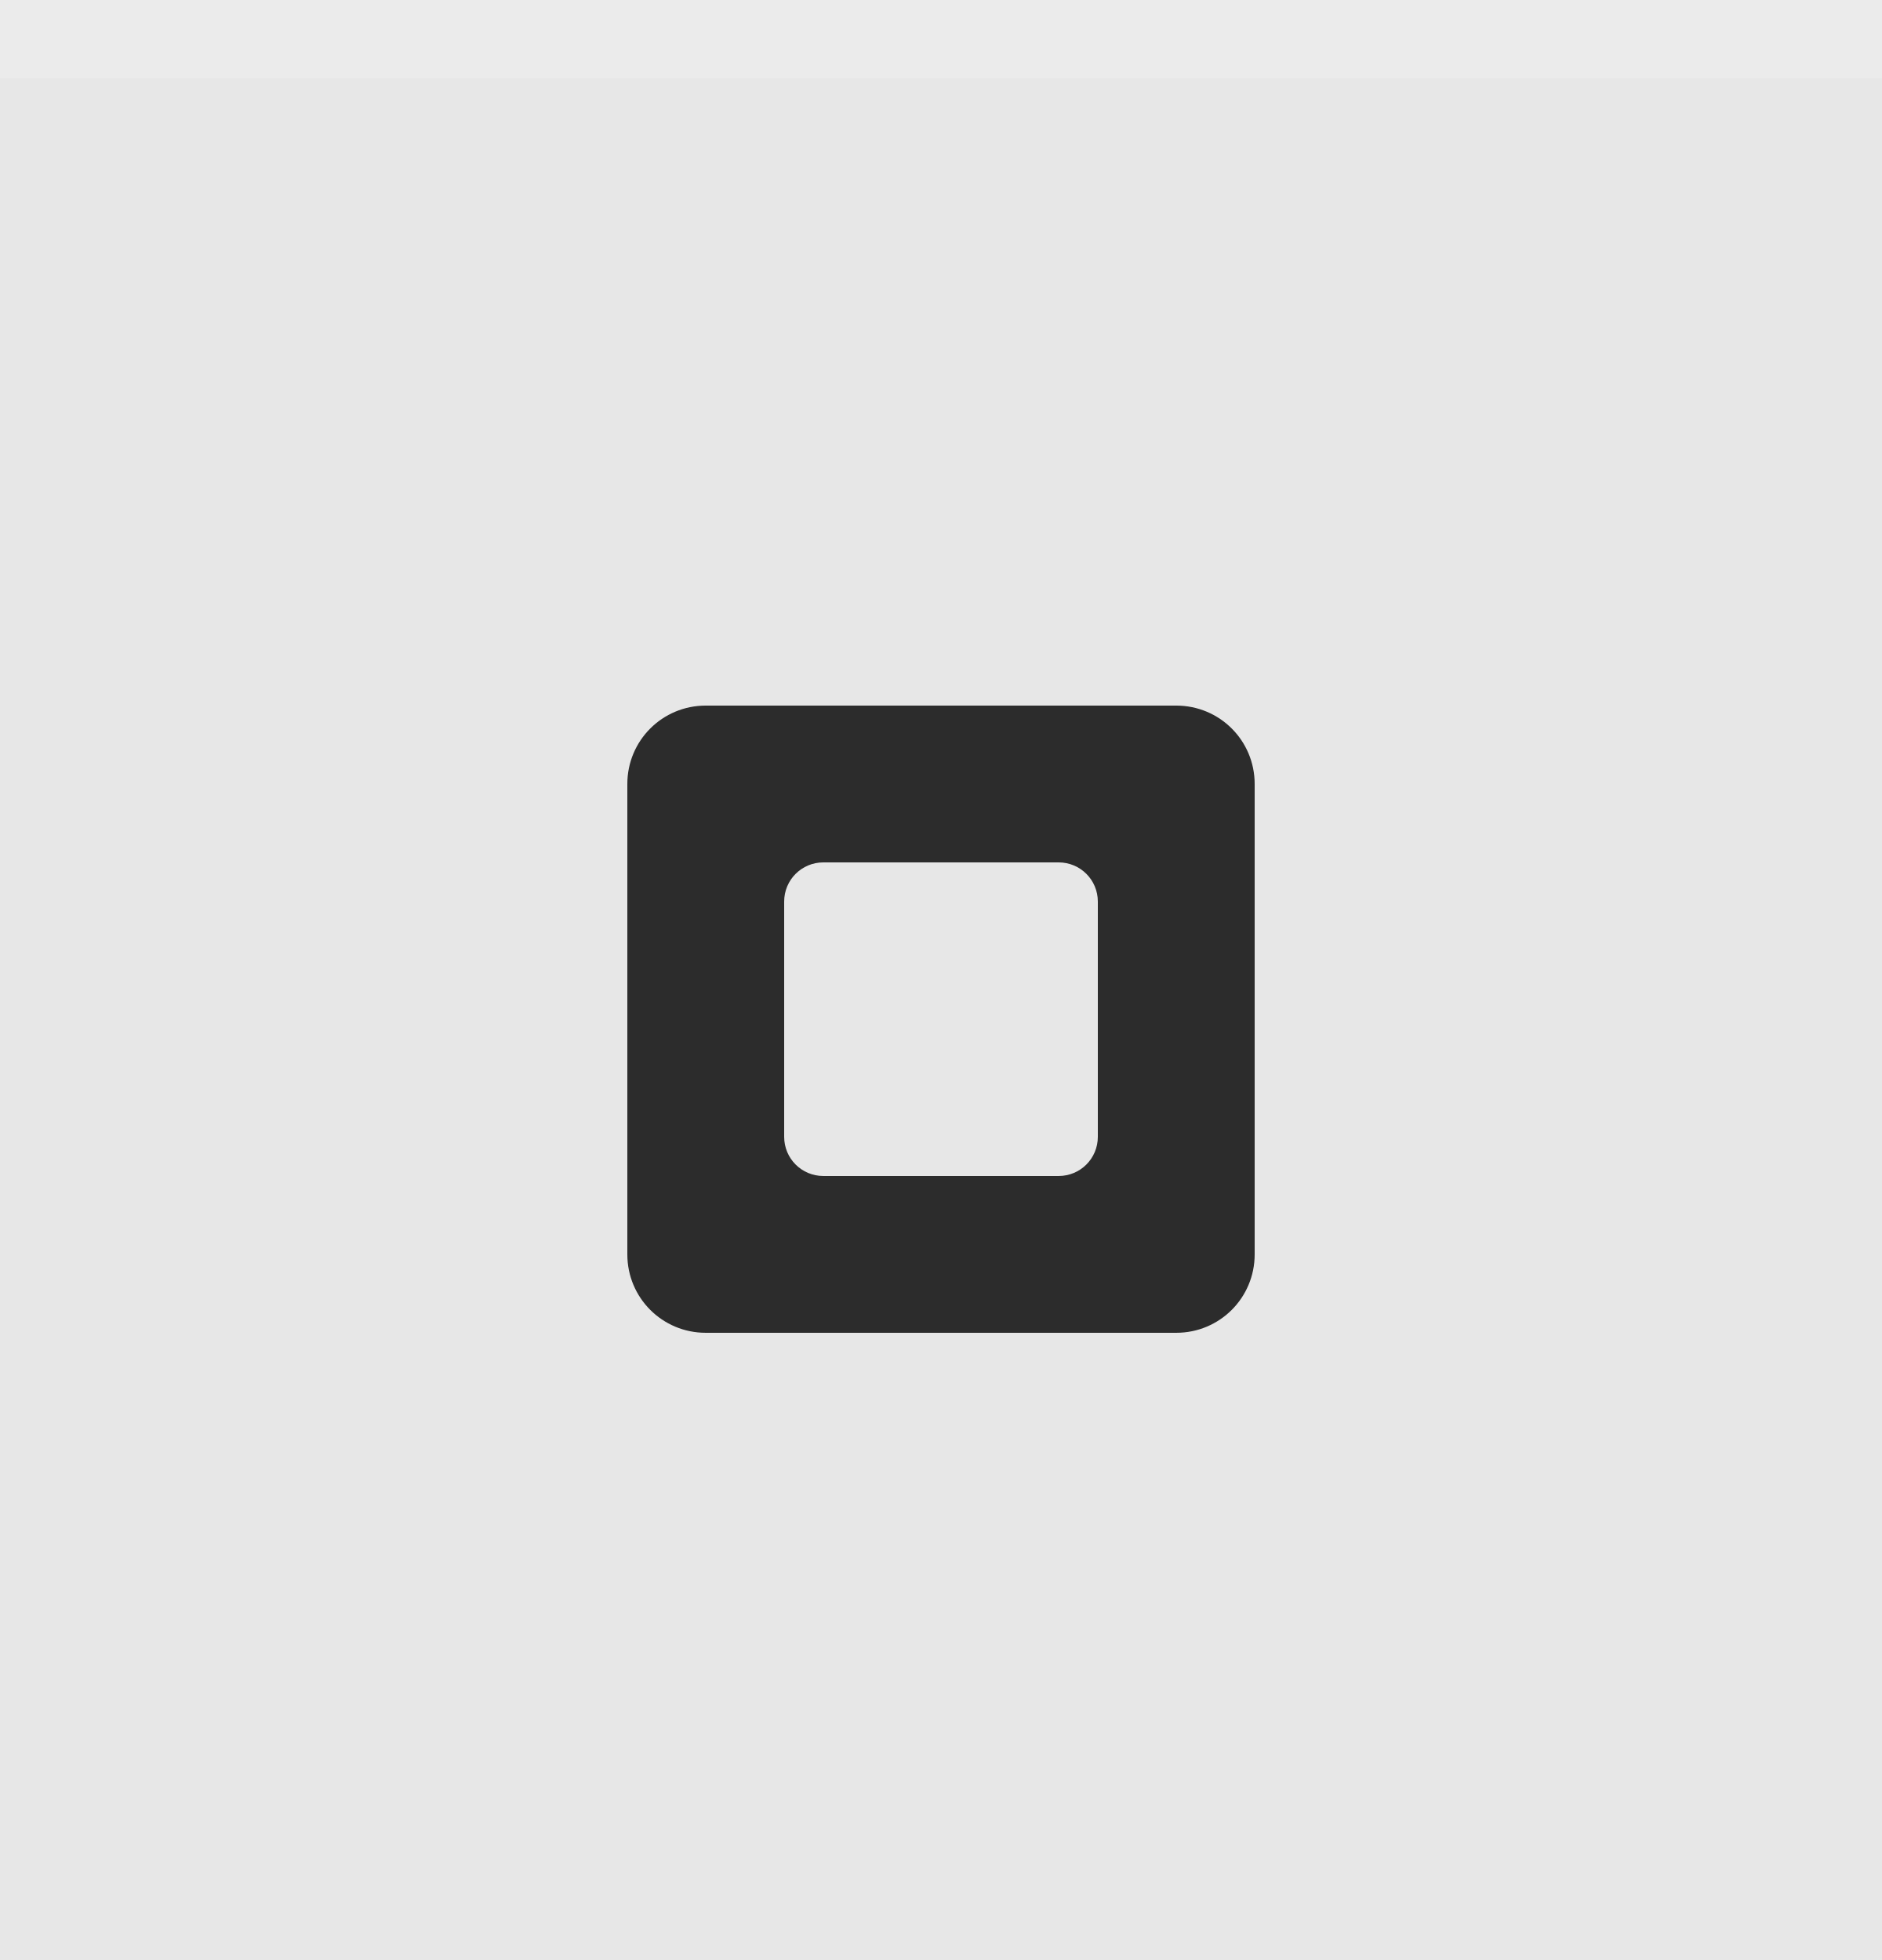
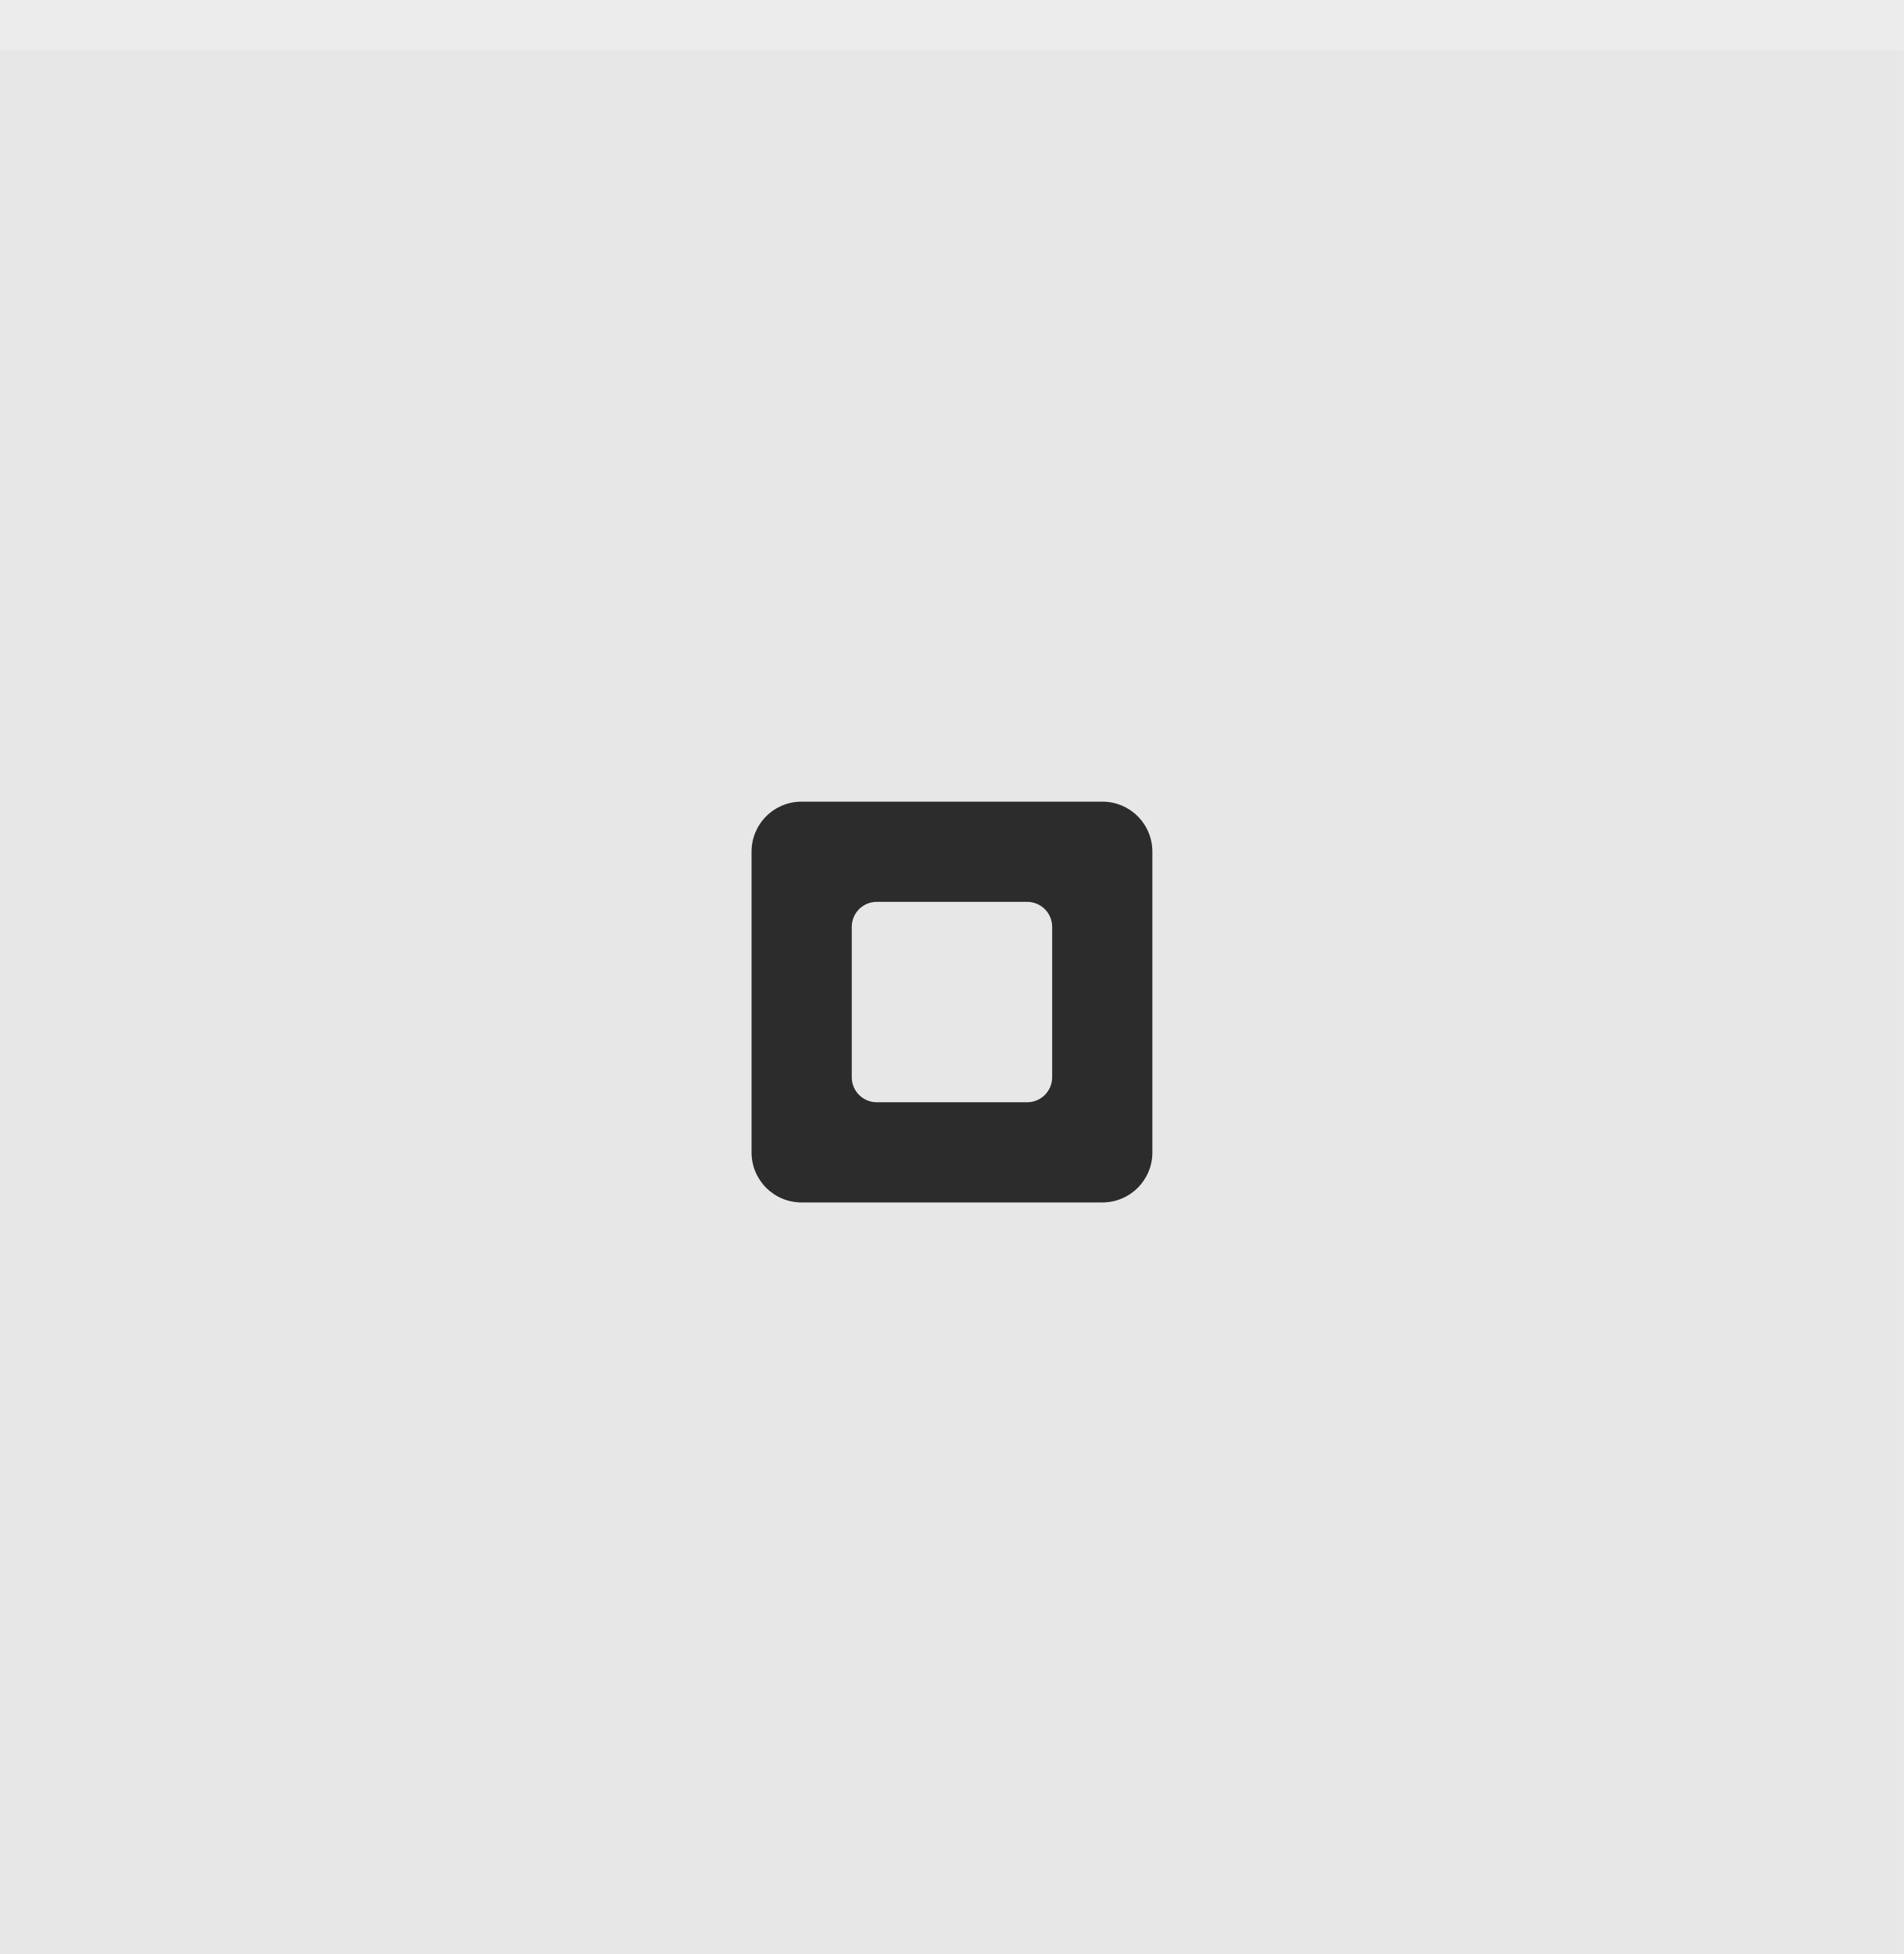
- <svg xmlns="http://www.w3.org/2000/svg" width="24" height="25" viewBox="0 0 24 25" id="svg4142" version="1.1">
+ <svg xmlns="http://www.w3.org/2000/svg" width="38" height="39" viewBox="0 0 38 39" id="svg4142" version="1.1">
  <defs id="defs4144" />
-   <g id="layer1" transform="translate(0,-1027.362)">
-     <rect style="opacity:1;fill:#e7e7e7;fill-opacity:1;fill-rule:evenodd;stroke:none;stroke-width:2.745;stroke-linecap:butt;stroke-linejoin:miter;stroke-miterlimit:4;stroke-dasharray:none;stroke-dashoffset:478.437;stroke-opacity:1" id="rect4741" width="24" height="25" x="0" y="1027.362" />
-     <circle style="fill:#111111;fill-opacity:0.12;stroke:none;stroke-width:0.5;stroke-linejoin:miter;stroke-miterlimit:4;stroke-dasharray:none;stroke-opacity:1" id="path2994" cx="1040.362" cy="15" transform="matrix(0,1,-1,0,0,0)" r="10" />
-     <rect style="opacity:1;fill:#ebebeb;fill-opacity:1;fill-rule:evenodd;stroke:none;stroke-width:2.745;stroke-linecap:butt;stroke-linejoin:miter;stroke-miterlimit:4;stroke-dasharray:none;stroke-dashoffset:478.437;stroke-opacity:1" id="rect4959" width="24" height="1" x="0" y="1027.362" />
-     <path style="fill:#111111;fill-opacity:0.87" d="m 9,1036.362 c -0.554,0 -1,0.446 -1,1 v 6 c 0,0.554 0.446,1 1,1 h 6 c 0.554,0 1,-0.446 1,-1 v -6 c 0,-0.554 -0.446,-1 -1,-1 z m 1.5,2 h 3 c 0.277,0 0.5,0.223 0.5,0.5 v 3 c 0,0.277 -0.223,0.5 -0.5,0.5 h -3 c -0.277,0 -0.5,-0.223 -0.5,-0.5 v -3 c 0,-0.277 0.223,-0.5 0.5,-0.5 z" id="path10" />
+   <g id="layer1" transform="translate(0,-1013.362)">
+     <rect style="opacity:1;fill:#e7e7e7;fill-opacity:1;fill-rule:evenodd;stroke:none;stroke-width:4.258;stroke-linecap:butt;stroke-linejoin:miter;stroke-miterlimit:4;stroke-dasharray:none;stroke-dashoffset:478.437;stroke-opacity:1" id="rect4741" width="38" height="38" x="0" y="1014.362" />
+     <circle style="fill:#111111;fill-opacity:0.12;stroke:none;stroke-width:0.75;stroke-linejoin:miter;stroke-miterlimit:4;stroke-dasharray:none;stroke-opacity:1" id="path2994" cx="1033.362" cy="20" transform="rotate(90)" r="15" />
+     <rect style="opacity:1;fill:#ebebeb;fill-opacity:1;fill-rule:evenodd;stroke:none;stroke-width:3.454;stroke-linecap:butt;stroke-linejoin:miter;stroke-miterlimit:4;stroke-dasharray:none;stroke-dashoffset:478.437;stroke-opacity:1" id="rect4959" width="38" height="1" x="0" y="1013.362" />
+     <path style="fill:#111111;fill-opacity:0.87" d="m 16,1029.362 c -0.554,0 -1,0.446 -1,1 v 6 c 0,0.554 0.446,1 1,1 h 6 c 0.554,0 1,-0.446 1,-1 v -6 c 0,-0.554 -0.446,-1 -1,-1 z m 1.5,2 h 3 c 0.277,0 0.5,0.223 0.5,0.5 v 3 c 0,0.277 -0.223,0.5 -0.5,0.5 h -3 c -0.277,0 -0.5,-0.223 -0.5,-0.5 v -3 c 0,-0.277 0.223,-0.5 0.5,-0.5 z" id="path10" />
  </g>
</svg>
